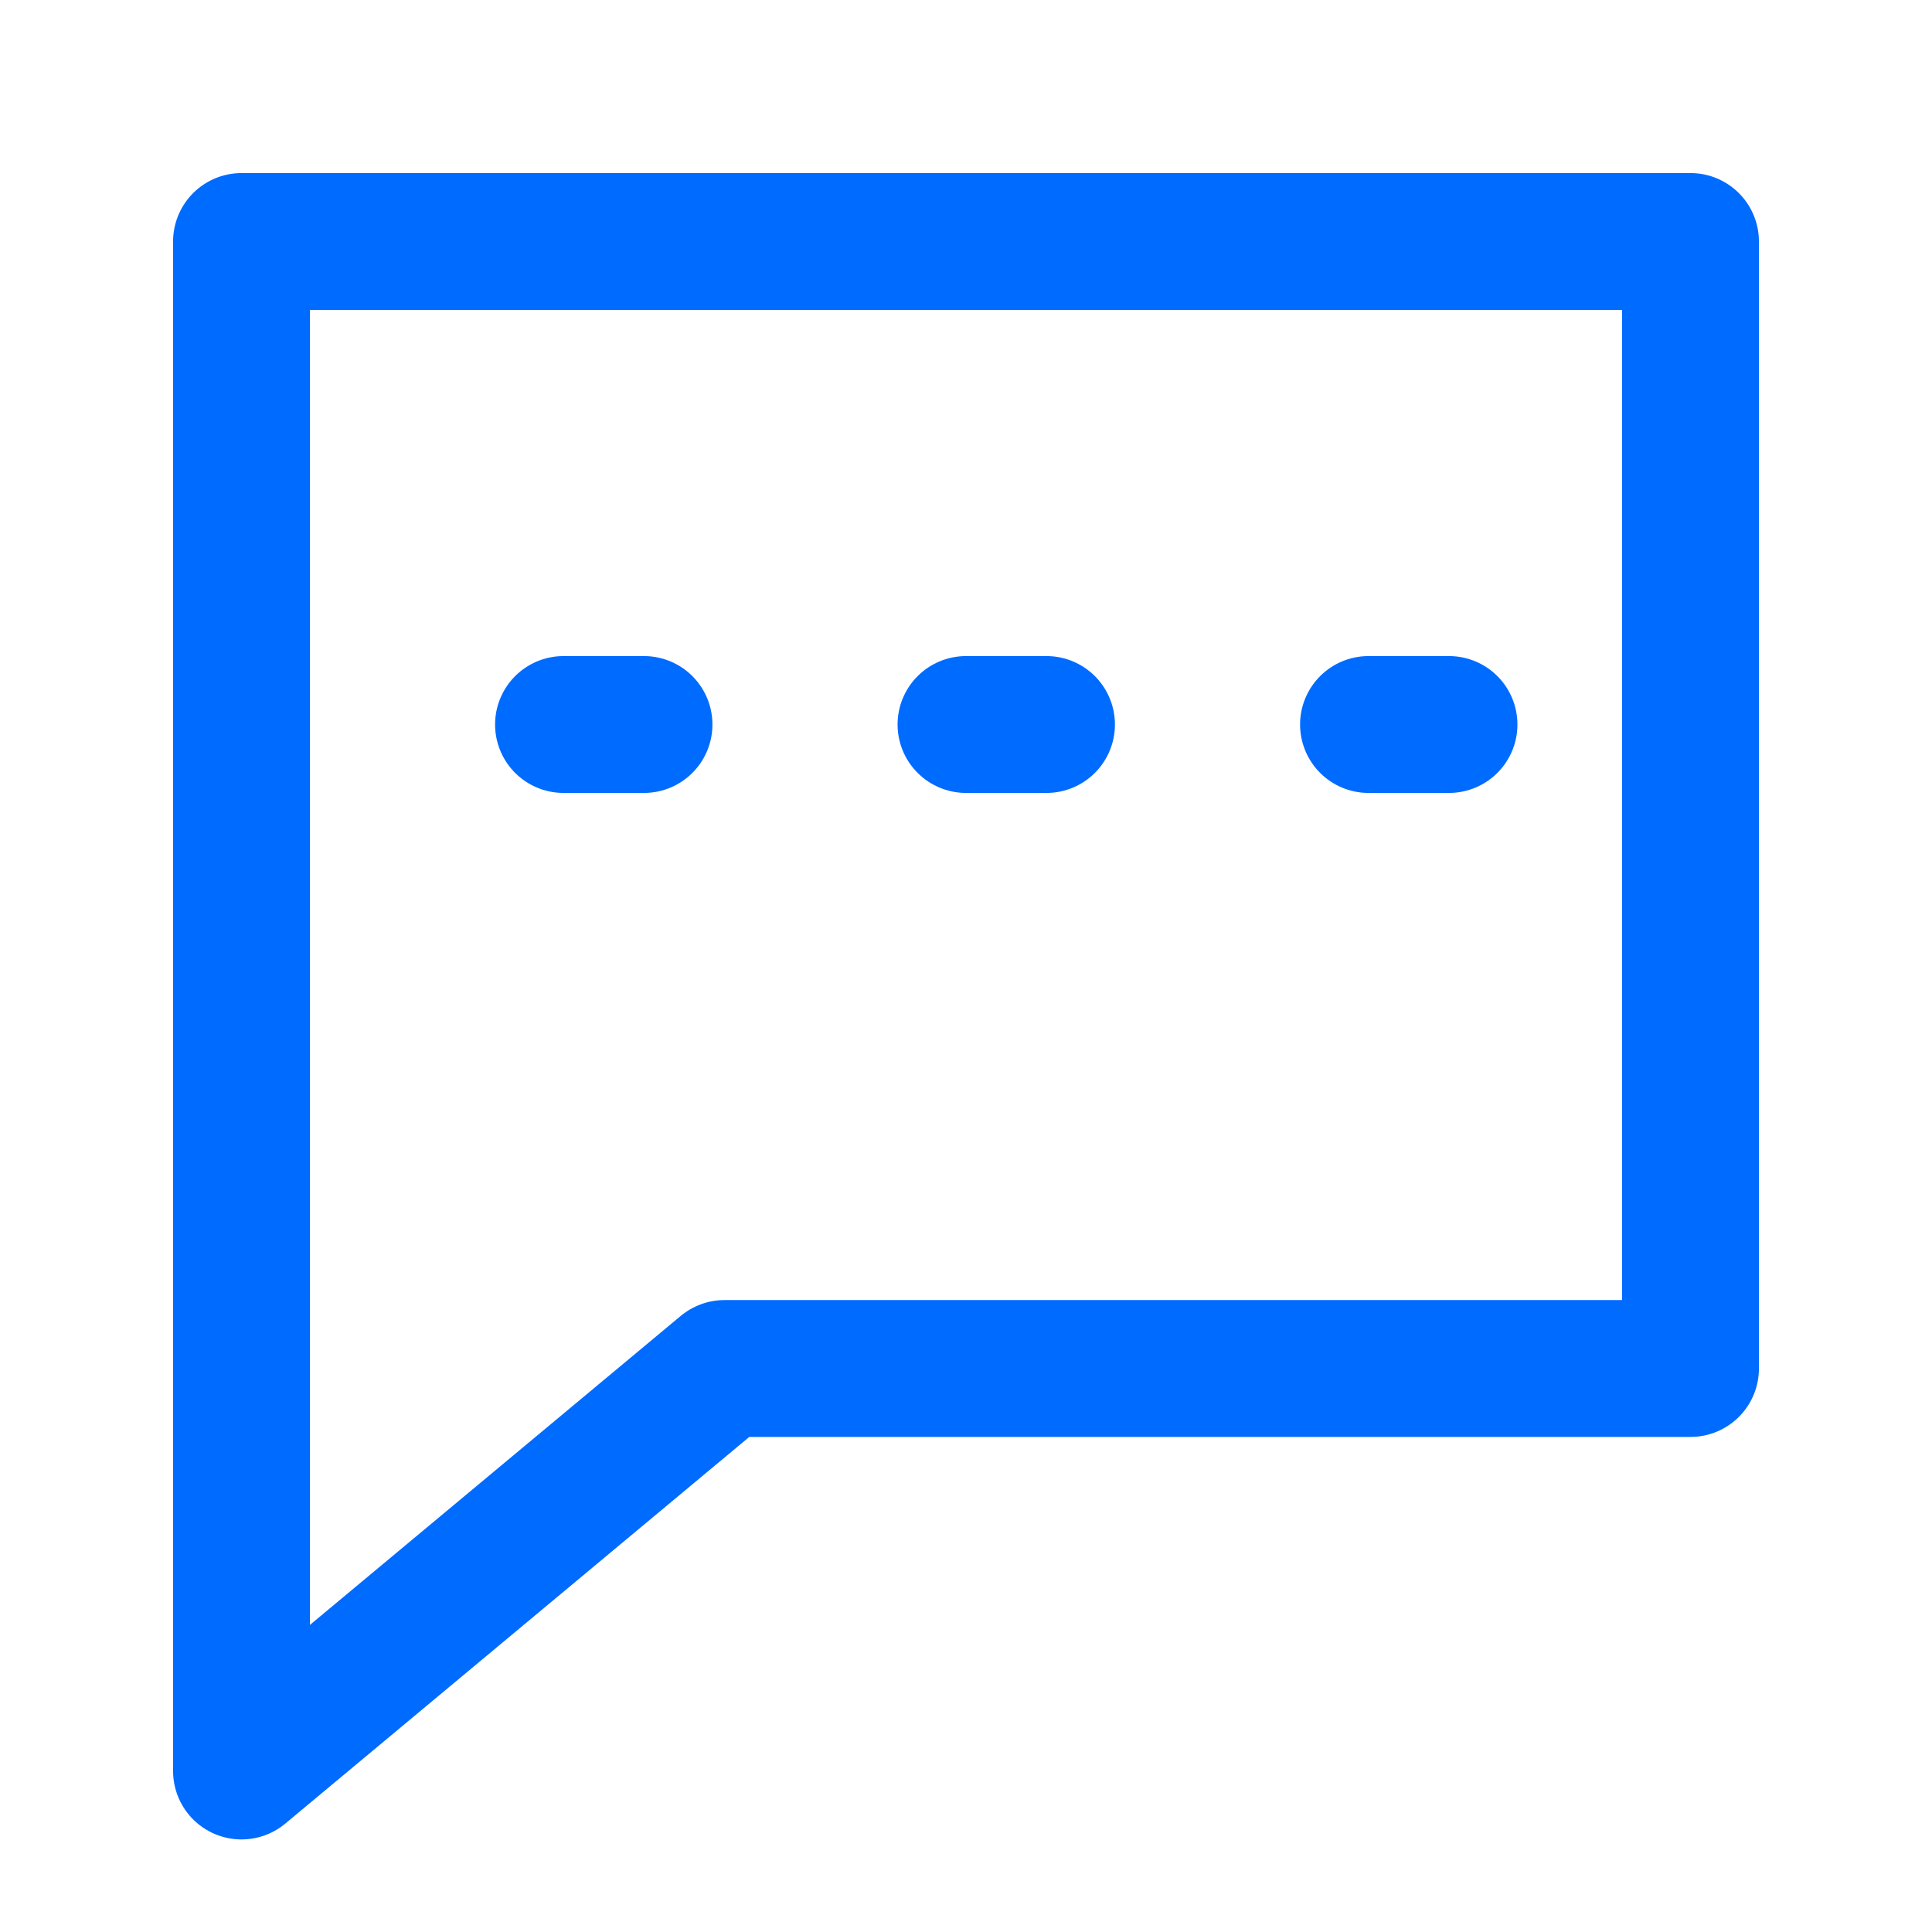
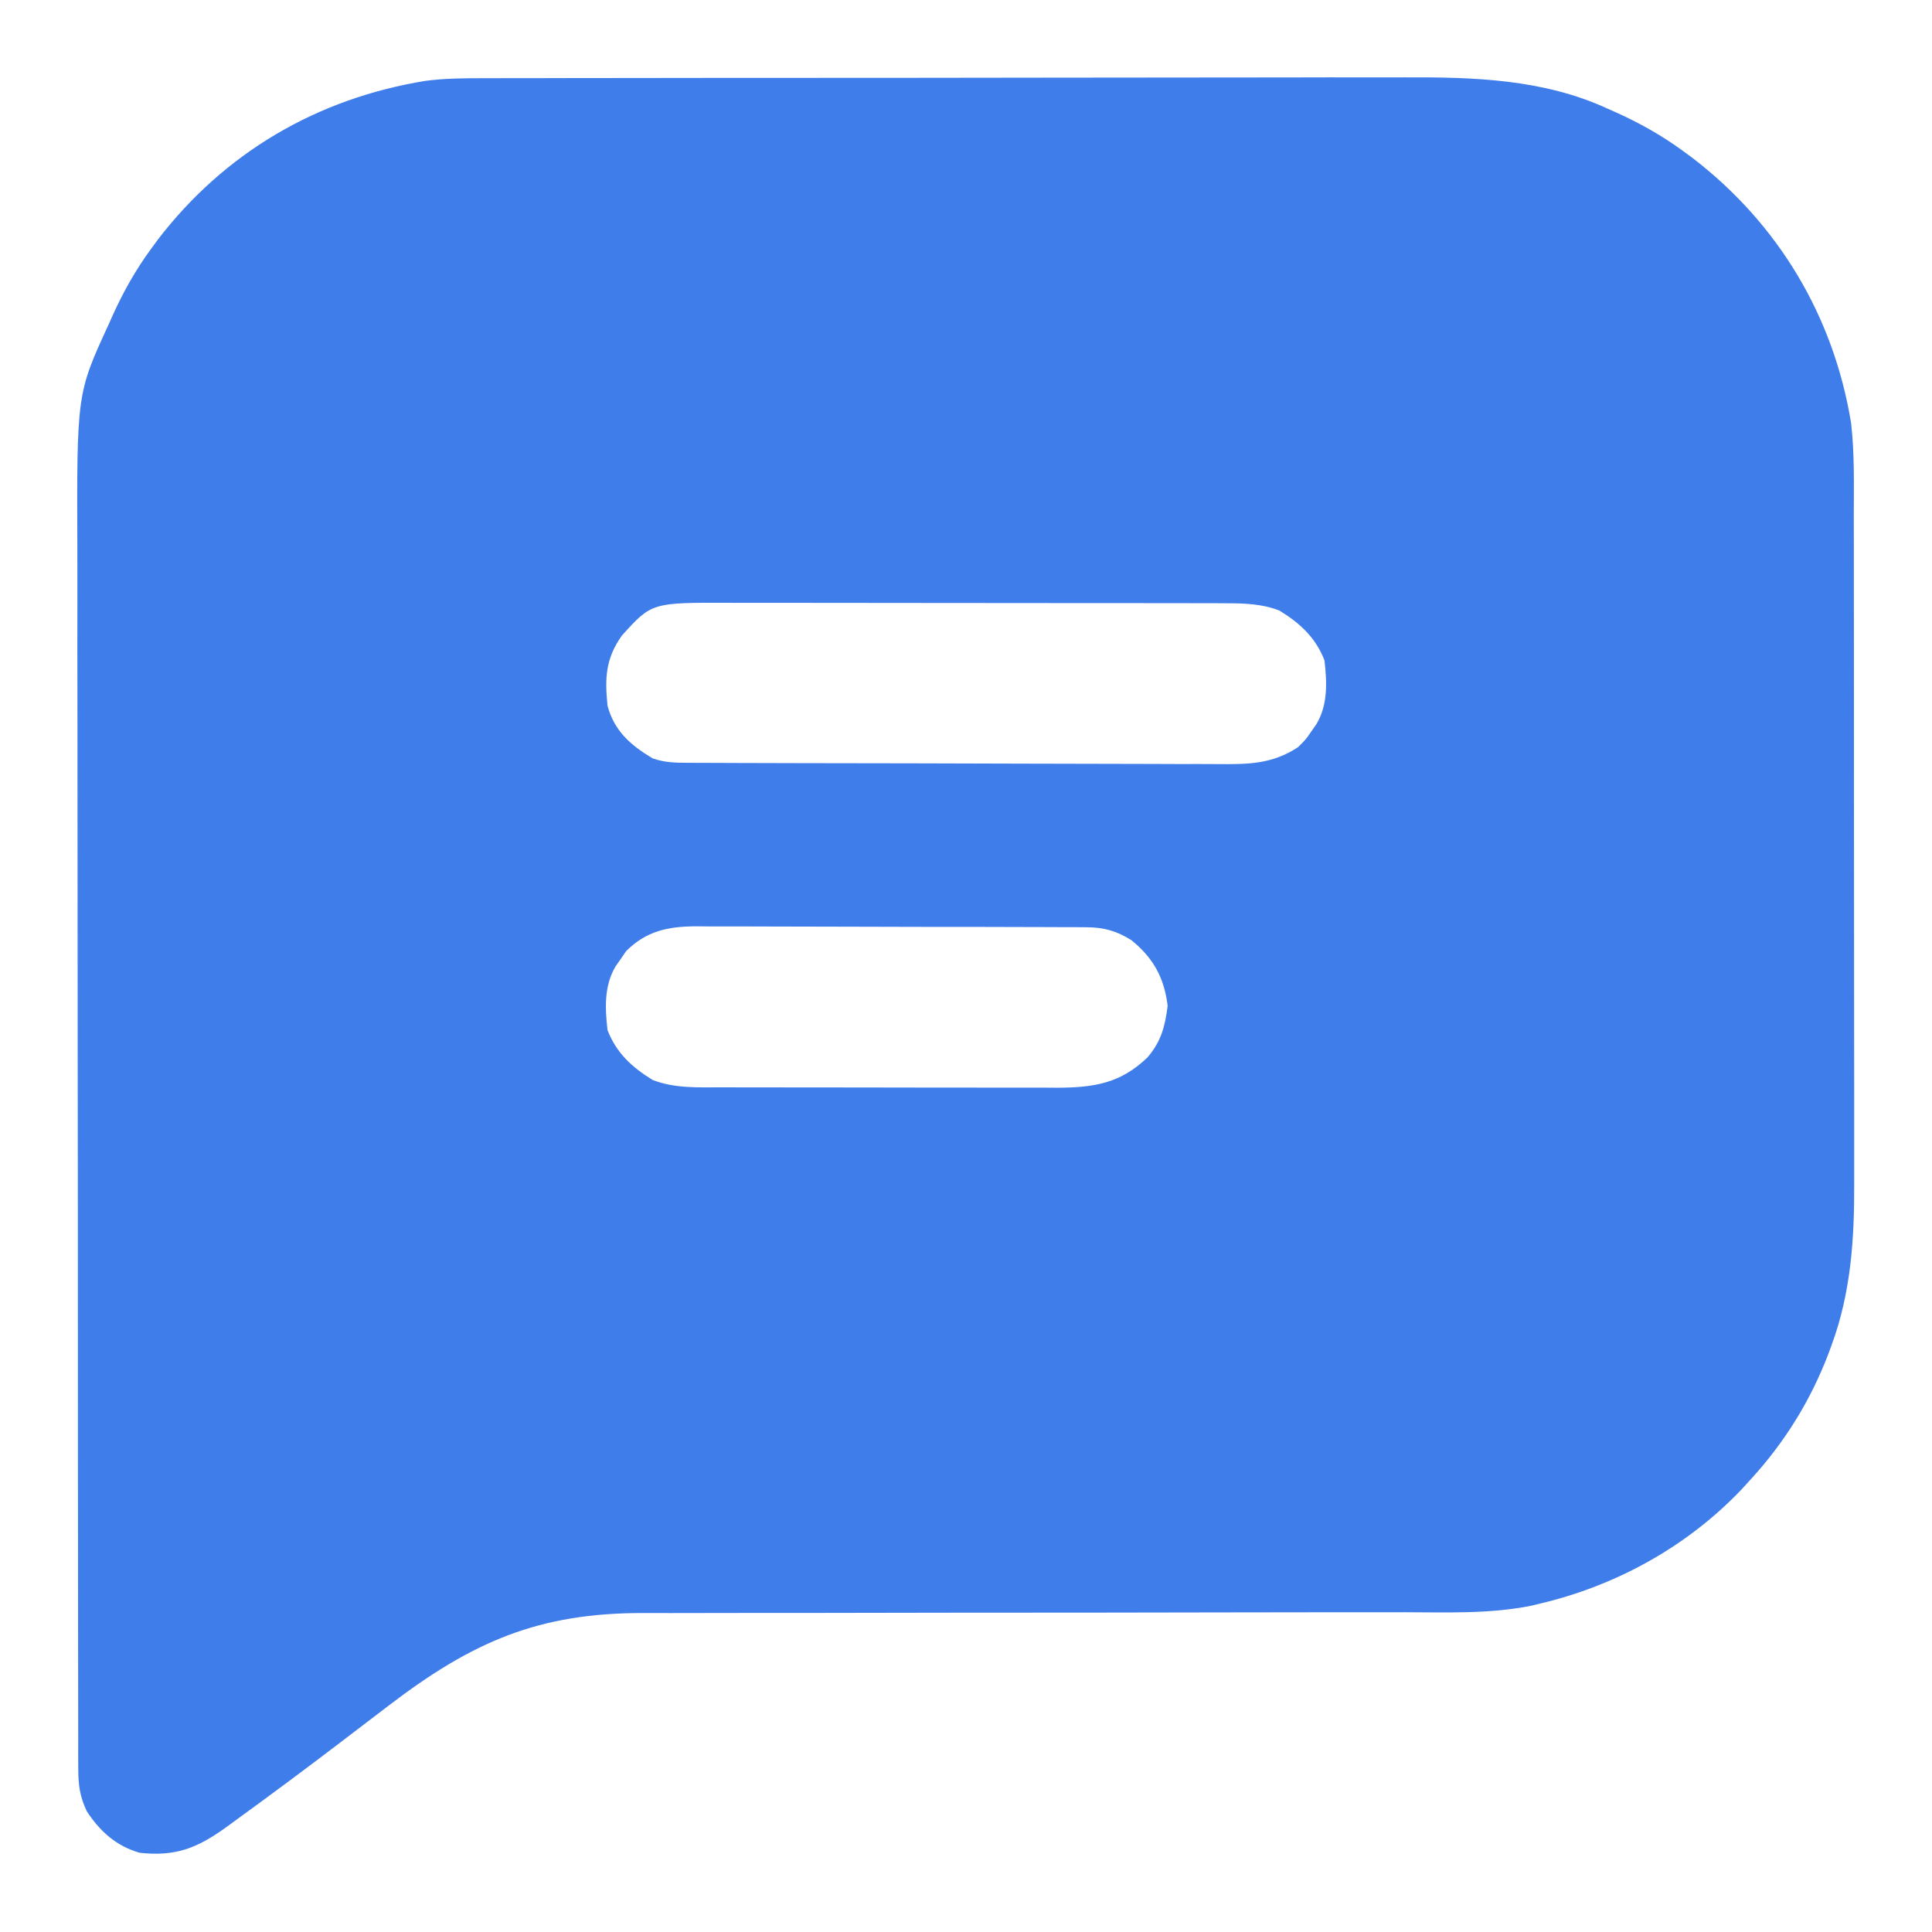
- <svg xmlns="http://www.w3.org/2000/svg" preserveAspectRatio="none" overflow="visible" style="display: block;" width="24" height="24" viewBox="0 0 24 24" fill="none">
+ <svg xmlns="http://www.w3.org/2000/svg" version="1.1" width="512" height="512">
  <g id="Icon/chat">
-     <path id="Vector" d="M7 9H8M12 9H13M17 9H18M3 3H21V17H9L3 22V3Z" stroke="#006BFF" stroke-width="1.7" stroke-linecap="round" stroke-linejoin="round" />
+     <path d="M127.94,20.73c1.14,0,2.28-.01,3.45-.01c3.79-.01,7.57-.01,11.36-.01c2.73-.01,5.45-.01,8.18-.02c6.62-.02,13.25-.02,19.87-.02c5.39-.01,10.78-.01,16.17-.02c15.32-.01,30.65-.02,45.97-.02c.41,0,.41,0,2.5,0c.41,0,.41,0,2.5,0c13.36,0,26.71-.02,40.07-.05c13.76-.03,27.51-.04,41.27-.04c7.7,0,15.41,0,23.12-.02c6.56-.02,13.13-.03,19.69-.01c3.34,0,6.68,0,10.02-.01c18.42-.08,36.93,.45,53.95,8.31c.78,.35,1.56,.69,2.37,1.05C434.67,32.69,440.47,35.94,446,40c.82,.6,1.65,1.21,2.5,1.83c22.8,17.5,37.47,42.02,42.07,70.36c.92,8.21,.72,16.49,.7,24.75c.01,2.1,.01,4.2,.02,6.31c.01,5.68,.01,11.37,.01,17.06c0,4.76,.01,9.52,.01,14.28c.01,11.24,.01,22.48,.01,33.72c-.01,11.56,0,23.13,.02,34.69c.02,9.96,.03,19.91,.02,29.87c0,5.94,0,11.87,.02,17.8c.01,5.59,.01,11.17,0,16.76c-.01,2.04,0,4.07,0,6.11c.06,14.76-.84,28.96-6,42.96c-.26,.69-.51,1.39-.77,2.1C479.88,371.06,473,382.18,464,392c-.84,.92-1.69,1.85-2.55,2.8C447.04,409.89,428.29,420.23,408,425c-.72,.17-1.45,.35-2.19,.53c-11.05,2.22-22.28,1.75-33.5,1.73c-2.4,0-4.8,0-7.2,.01c-5.15,0-10.3,.01-15.45,0c-7.46,0-14.92,.01-22.39,.03c-12.13,.02-24.26,.04-36.4,.06c-.72,0-1.45,0-2.19,0c-10.28,.01-20.56,.02-30.84,.02c-.72,0-1.44,0-2.19,0c-.72,0-1.44,0-2.19,0c-12.09,.01-24.17,.02-36.26,.06c-6.77,.01-13.54,.02-20.32,.01c-6.37-.01-12.74,0-19.12,.03c-2.32,0-4.65,0-6.98-.01c-28.05-.1-45.63,7.6-67.78,24.53c-1.74,1.33-3.48,2.65-5.22,3.98c-2.64,2.01-5.28,4.02-7.92,6.04C80.99,468.79,72.03,475.43,63,482c-1.07,.78-2.13,1.55-3.23,2.36C52.17,489.8,46.49,492.05,37,491c-6.18-1.77-10.52-5.67-14-11c-1.83-3.86-2.25-6.91-2.26-11.17c0-1.24-.01-2.49-.02-3.78c.01-1.38,.01-2.76,.01-4.15c0-1.47-.01-2.94-.01-4.41c-.01-4.04-.01-8.08-.01-12.13c0-4.36-.01-8.72-.02-13.08c-.02-8.55-.02-17.1-.02-25.64c-.01-6.96-.01-13.91-.02-20.87c-.01-19.73-.02-39.47-.02-59.2c0-1.07,0-2.13,0-3.23c0-1.07,0-2.13,0-3.23c0-17.23-.02-34.47-.05-51.71c-.03-17.71-.04-35.42-.04-53.14c0-9.94,0-19.87-.02-29.81c-.02-8.47-.03-16.94-.01-25.41c0-4.32,0-8.63-.01-12.95c-.16-41.79-.16-41.79,8.31-60.15c.35-.78,.69-1.56,1.05-2.37C32.69,77.33,35.94,71.53,40,66c.6-.82,1.21-1.65,1.83-2.5C59.59,40.36,84.1,26.1,112.74,21.43c5.07-.67,10.09-.71,15.2-.7ZM164.75,168.5c-4.26,6.08-4.49,11.16-3.75,18.5c1.76,6.71,6.17,10.54,12,14c3.34,1.11,5.86,1.13,9.38,1.15c.65,0,1.3,0,1.97,.01c2.18,.01,4.37,.01,6.55,.02c1.56,0,3.13,.01,4.69,.02c5.14,.02,10.28,.03,15.42,.04c1.77,0,3.54,.01,5.31,.01c8.32,.02,16.64,.03,24.96,.04c9.59,.01,19.19,.04,28.78,.08c7.42,.03,14.84,.04,22.26,.05c4.43,0,8.86,.01,13.29,.03c4.18,.03,8.35,.03,12.52,.02c1.52,0,3.05,.01,4.58,.02c7.98,.07,14.45,.05,21.29-4.49c2.06-2.04,2.06-2.04,3.44-4.06c.23-.34,.23-.34,1.43-2.04c3.07-5.17,2.79-11.08,2.13-16.9c-2.34-6.04-6.49-9.85-11.94-13.19c-4.64-1.83-9.48-1.94-14.42-1.94c-1.26-.01-2.52-.01-3.82-.02c-1.38,0-2.76,0-4.14,0c-1.47,0-2.94,0-4.4-.01c-3.97,0-7.94-.01-11.91-.01c-2.49,0-4.97,0-7.46,0c-8.67-.01-17.34-.02-26.01-.02c-8.07,.01-16.14-.01-24.22-.02c-6.94-.01-13.88-.02-20.82-.02c-4.14,0-8.28,0-12.42-.01c-3.89-.01-7.79-.01-11.68,0c-1.43,0-2.86-.01-4.28-.01c-20.78-.08-20.78-.08-28.73,8.75Zm1.19,83.54c-.45,.66-.91,1.33-1.38,2.02c-.47,.67-.94,1.35-1.43,2.04c-3.07,5.17-2.79,11.08-2.13,16.9c2.34,6.04,6.49,9.85,11.94,13.19c5.88,2.31,12.21,1.96,18.42,1.96c1.03,0,2.06,0,3.12,.01c3.4,0,6.8,.01,10.2,.01c2.36,0,4.73,0,7.1,.01c4.97,0,9.93,.01,14.89,.01c6.35,0,12.7,.01,19.05,.03c4.89,.01,9.78,.01,14.68,.01c2.34,0,4.68,0,7.02,.01c3.27,.01,6.55,.01,9.83,0c.48,.01,.48,.01,2.91,.02c9.76-.05,16.77-1.12,23.95-8.05c3.63-4.25,4.63-8.19,5.33-13.65c-.91-7.43-3.77-12.65-9.56-17.37c-3.86-2.45-7.32-3.44-11.87-3.46c-.98-.01-1.96-.01-2.97-.02c-.53,0-.53,0-3.22,0c-1.13-.01-2.26-.01-3.42-.02c-3.74-.02-7.47-.02-11.2-.03c-2.6,0-5.19-.01-7.79-.02c-5.45-.01-10.89-.01-16.34-.01c-6.28,0-12.55-.02-18.83-.05c-6.06-.03-12.11-.04-18.17-.04c-2.57,0-5.14-.01-7.71-.02c-3.6-.02-7.19-.02-10.79-.01c-1.06-.01-2.12-.02-3.21-.03c-7.34,.06-12.99,1.19-18.42,6.56Z" fill="#3F7DEB" />
  </g>
</svg>
